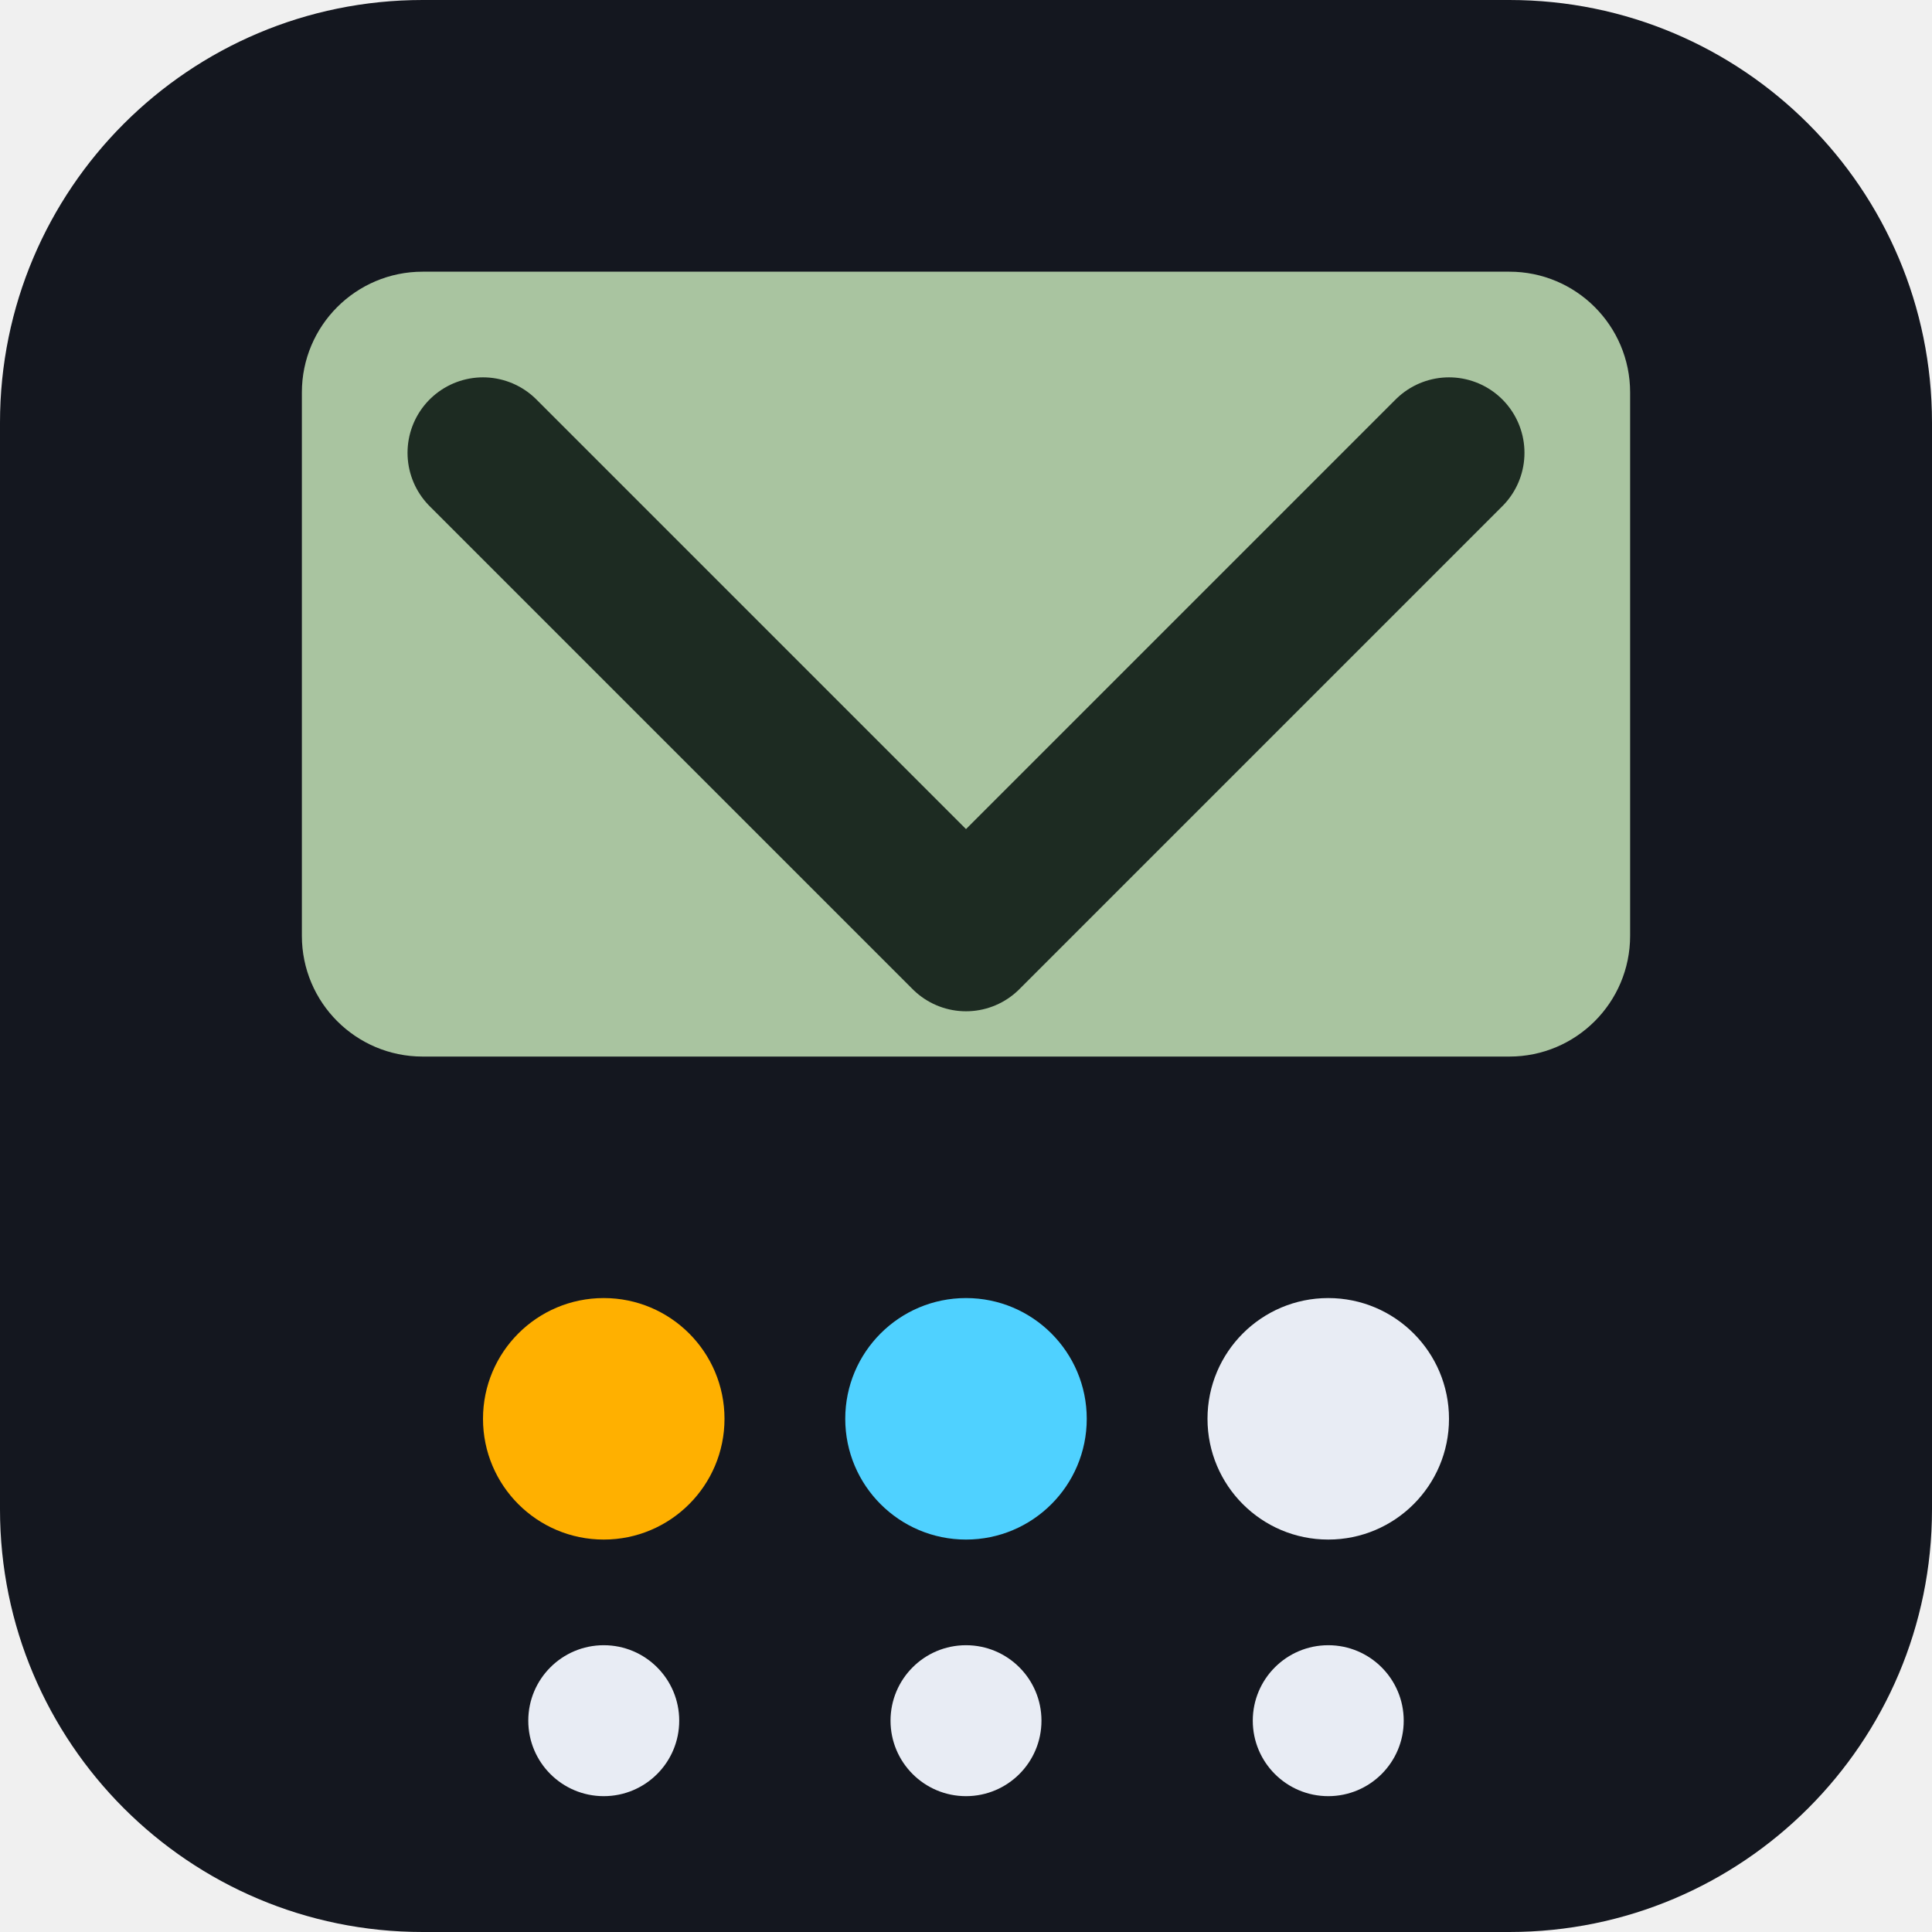
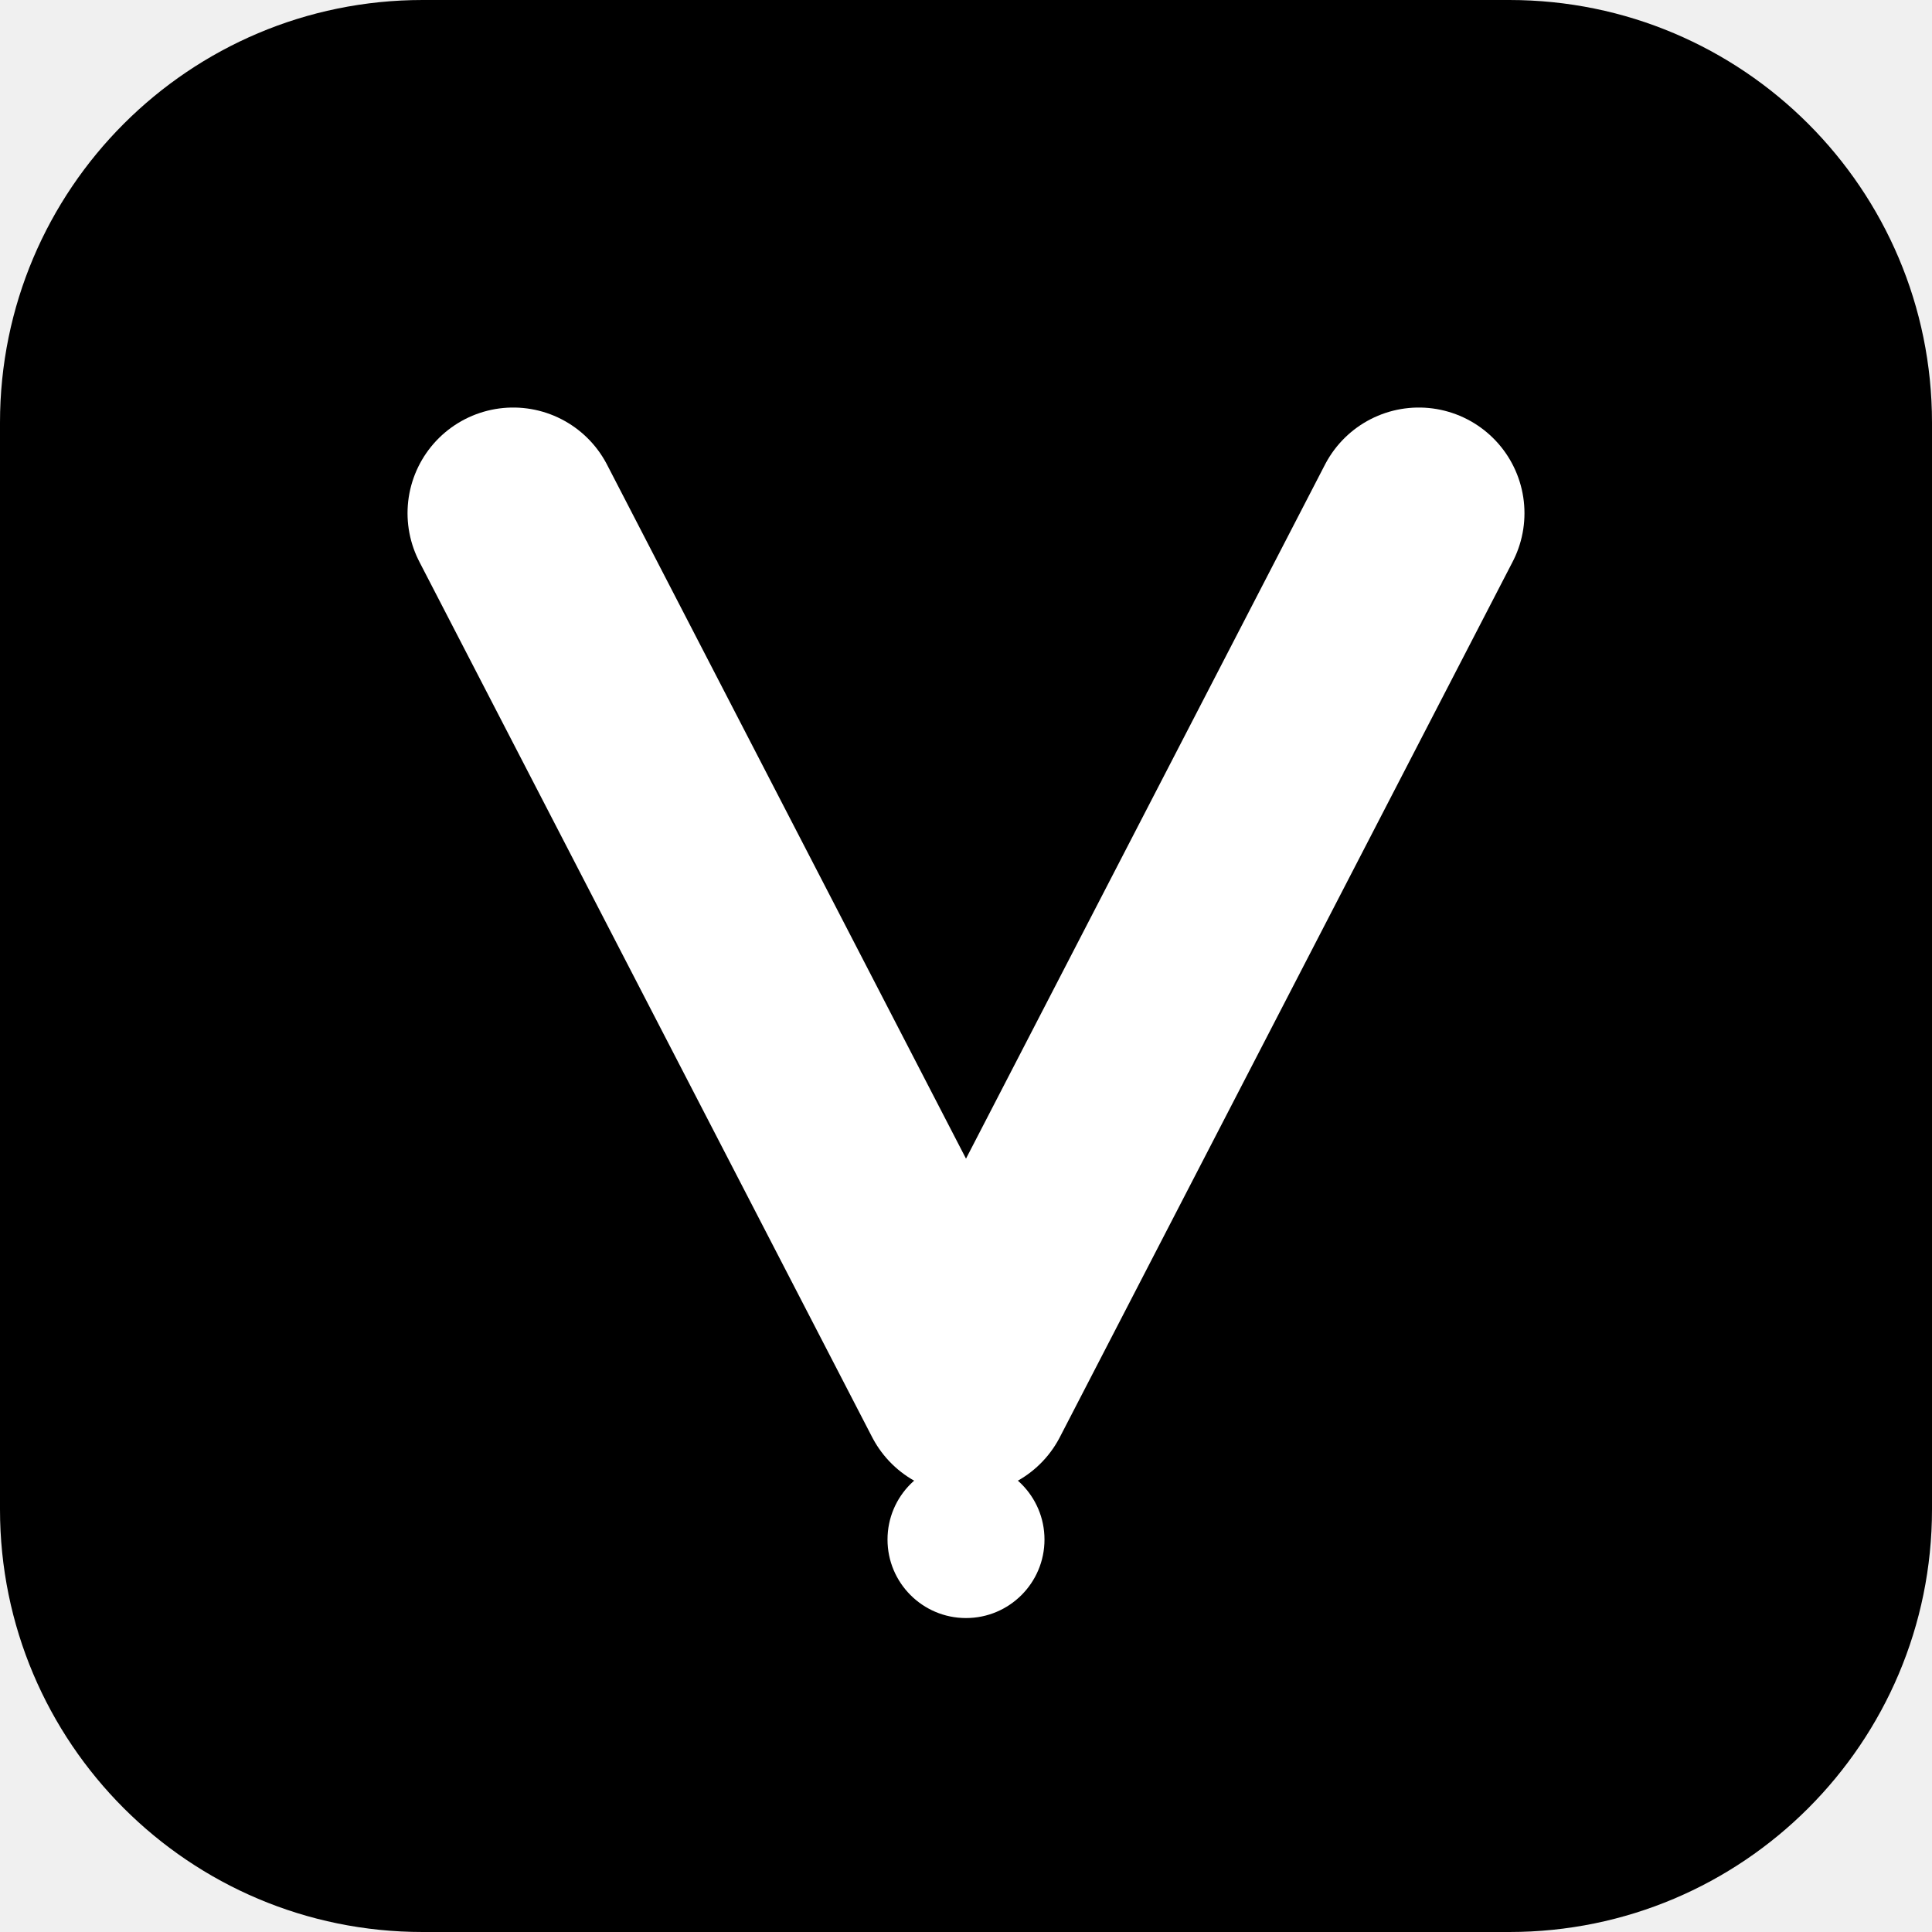
<svg xmlns="http://www.w3.org/2000/svg" viewBox="0 0 64 64">
-   <rect width="64" height="64" rx="14" fill="#14171f" />
-   <rect x="10" y="9" width="44" height="26" rx="4" fill="#a9c4a0" />
-   <path d="M16 15 L32 31 L48 15" fill="none" stroke="#1d2b22" stroke-width="5" stroke-linejoin="round" stroke-linecap="round" />
-   <circle cx="20" cy="47" r="4" fill="#ffb000" />
-   <circle cx="32" cy="47" r="4" fill="#4fd1ff" />
-   <circle cx="44" cy="47" r="4" fill="#e8ecf4" />
-   <circle cx="20" cy="57" r="2.5" fill="#e8ecf4" />
-   <circle cx="32" cy="57" r="2.5" fill="#e8ecf4" />
-   <circle cx="44" cy="57" r="2.5" fill="#e8ecf4" />
+   <rect width="64" height="64" rx="14" fill="#000" />
+   <path d="M17 17 L32 46 L47 17" fill="none" stroke="#fff" stroke-width="7" stroke-linecap="round" stroke-linejoin="round" />
+   <circle cx="32" cy="51" r="2.6" fill="#fff" />
</svg>
